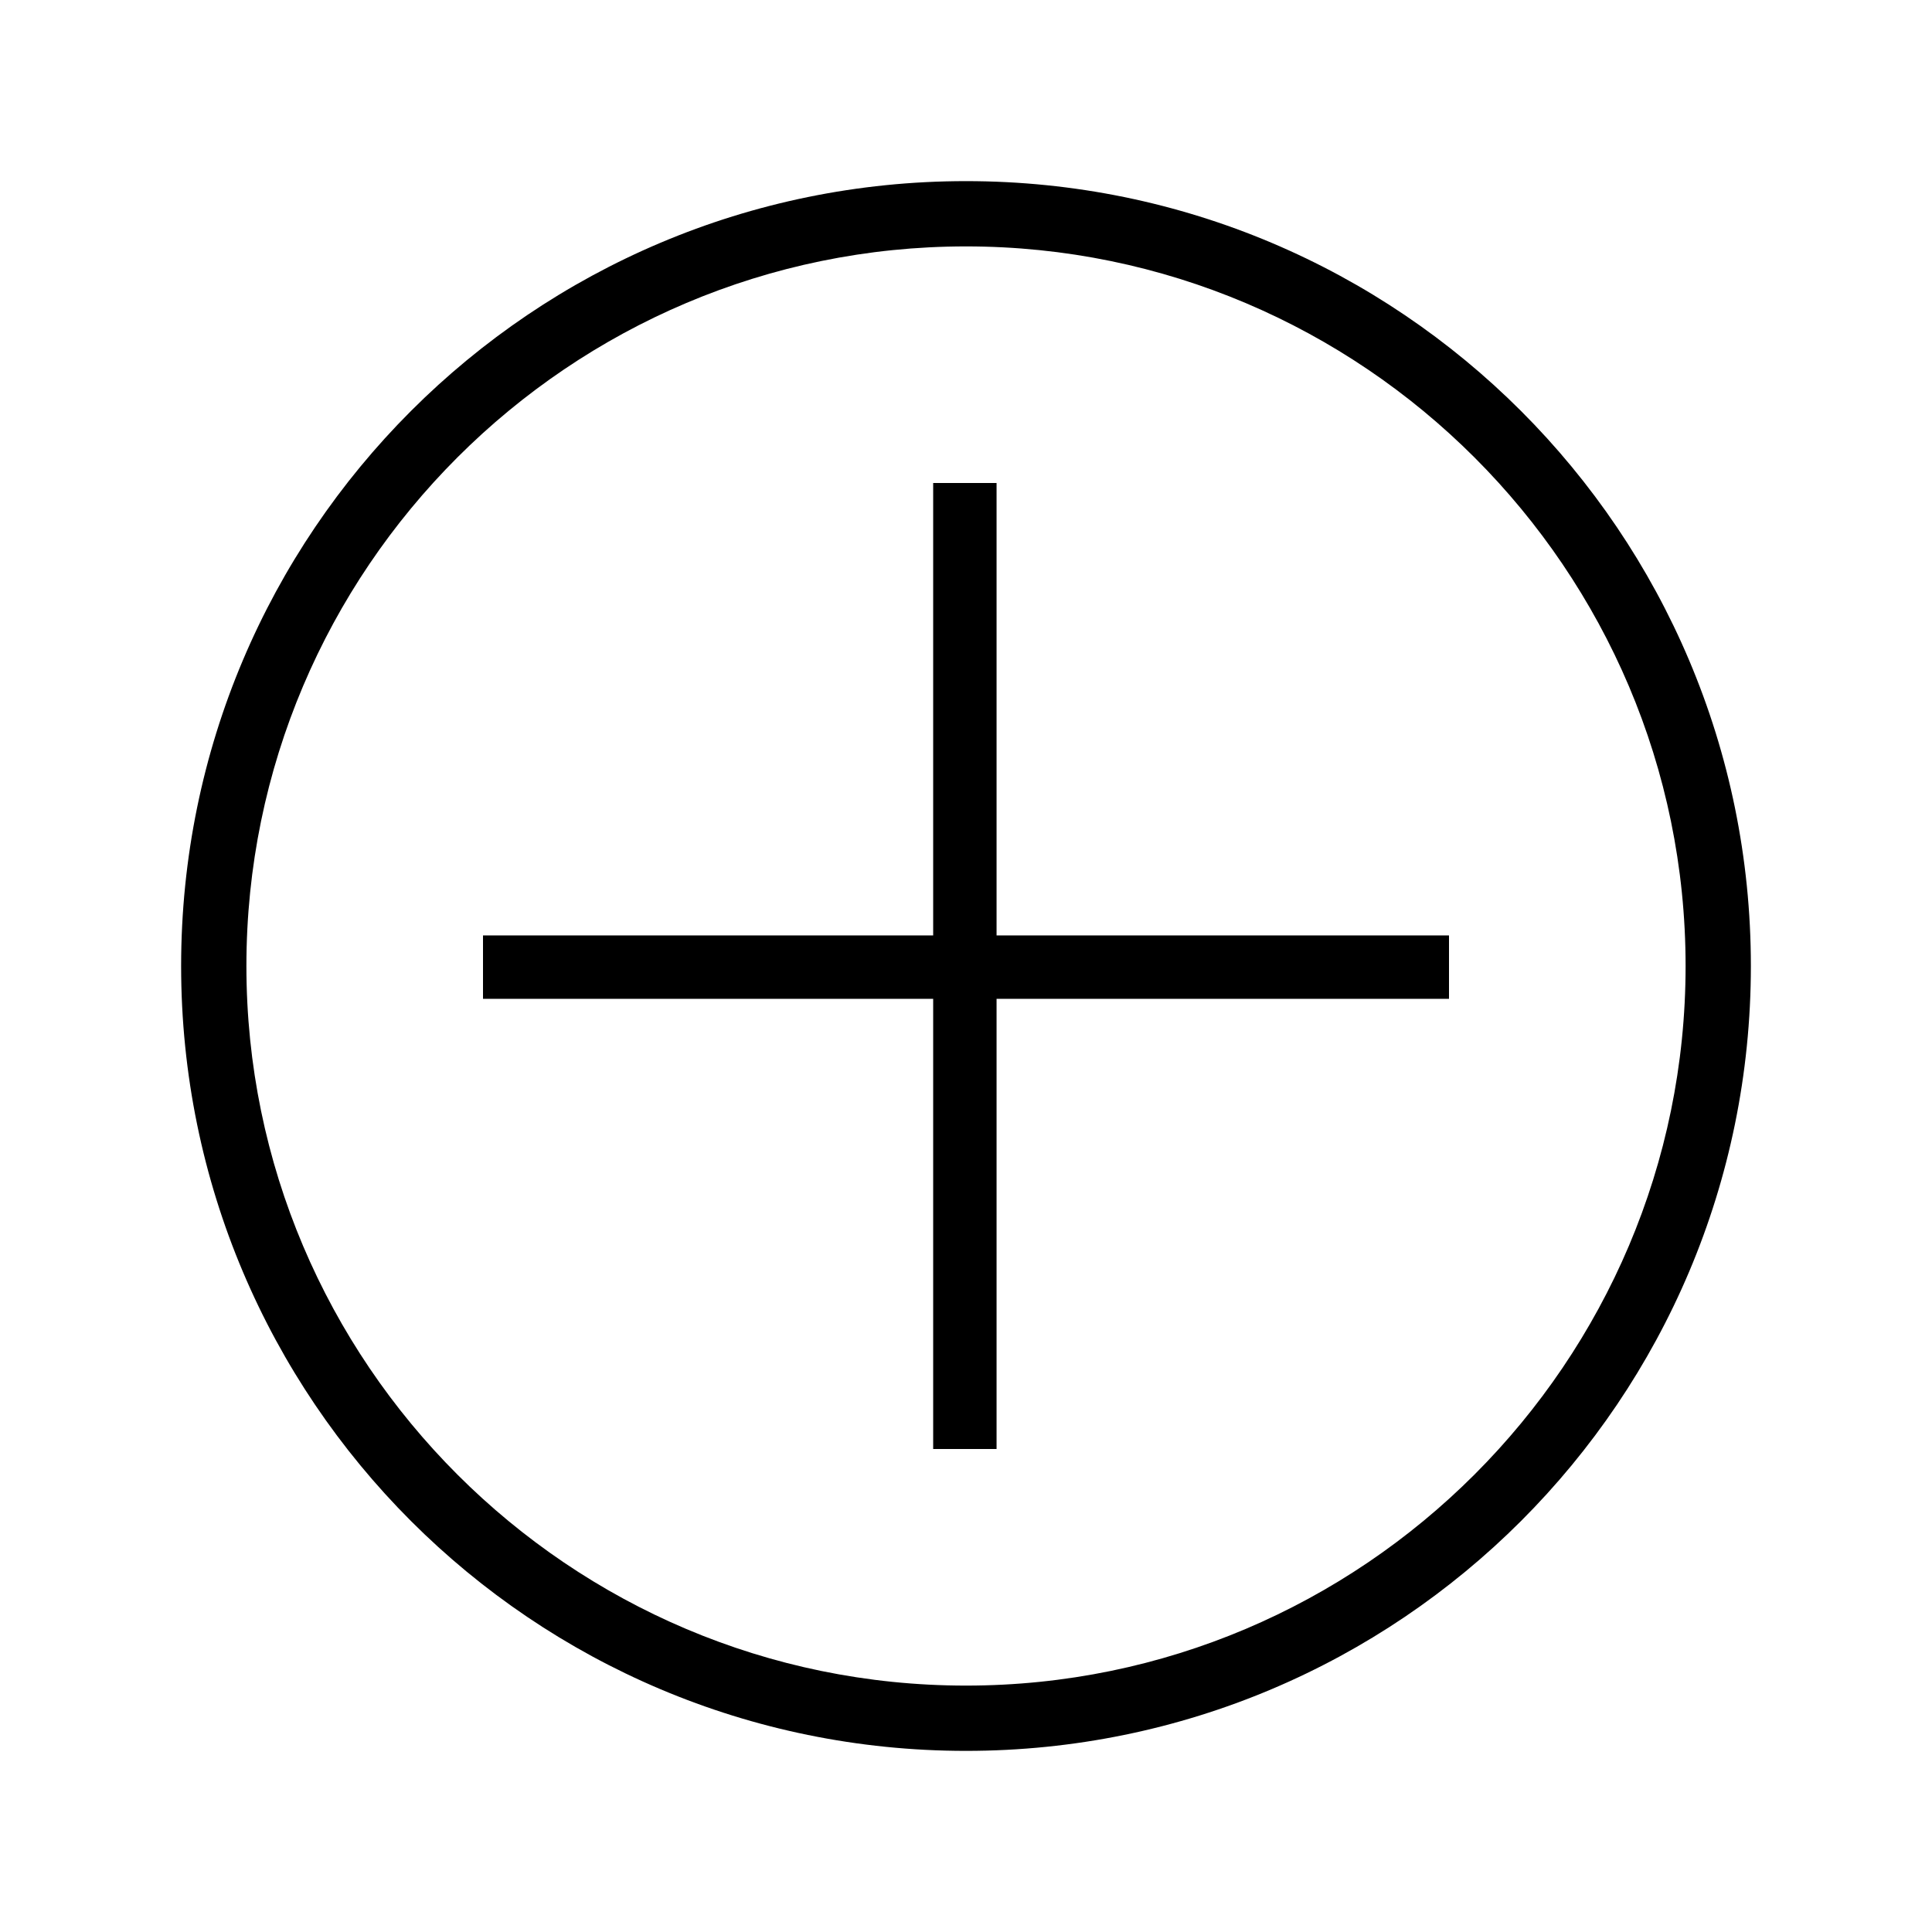
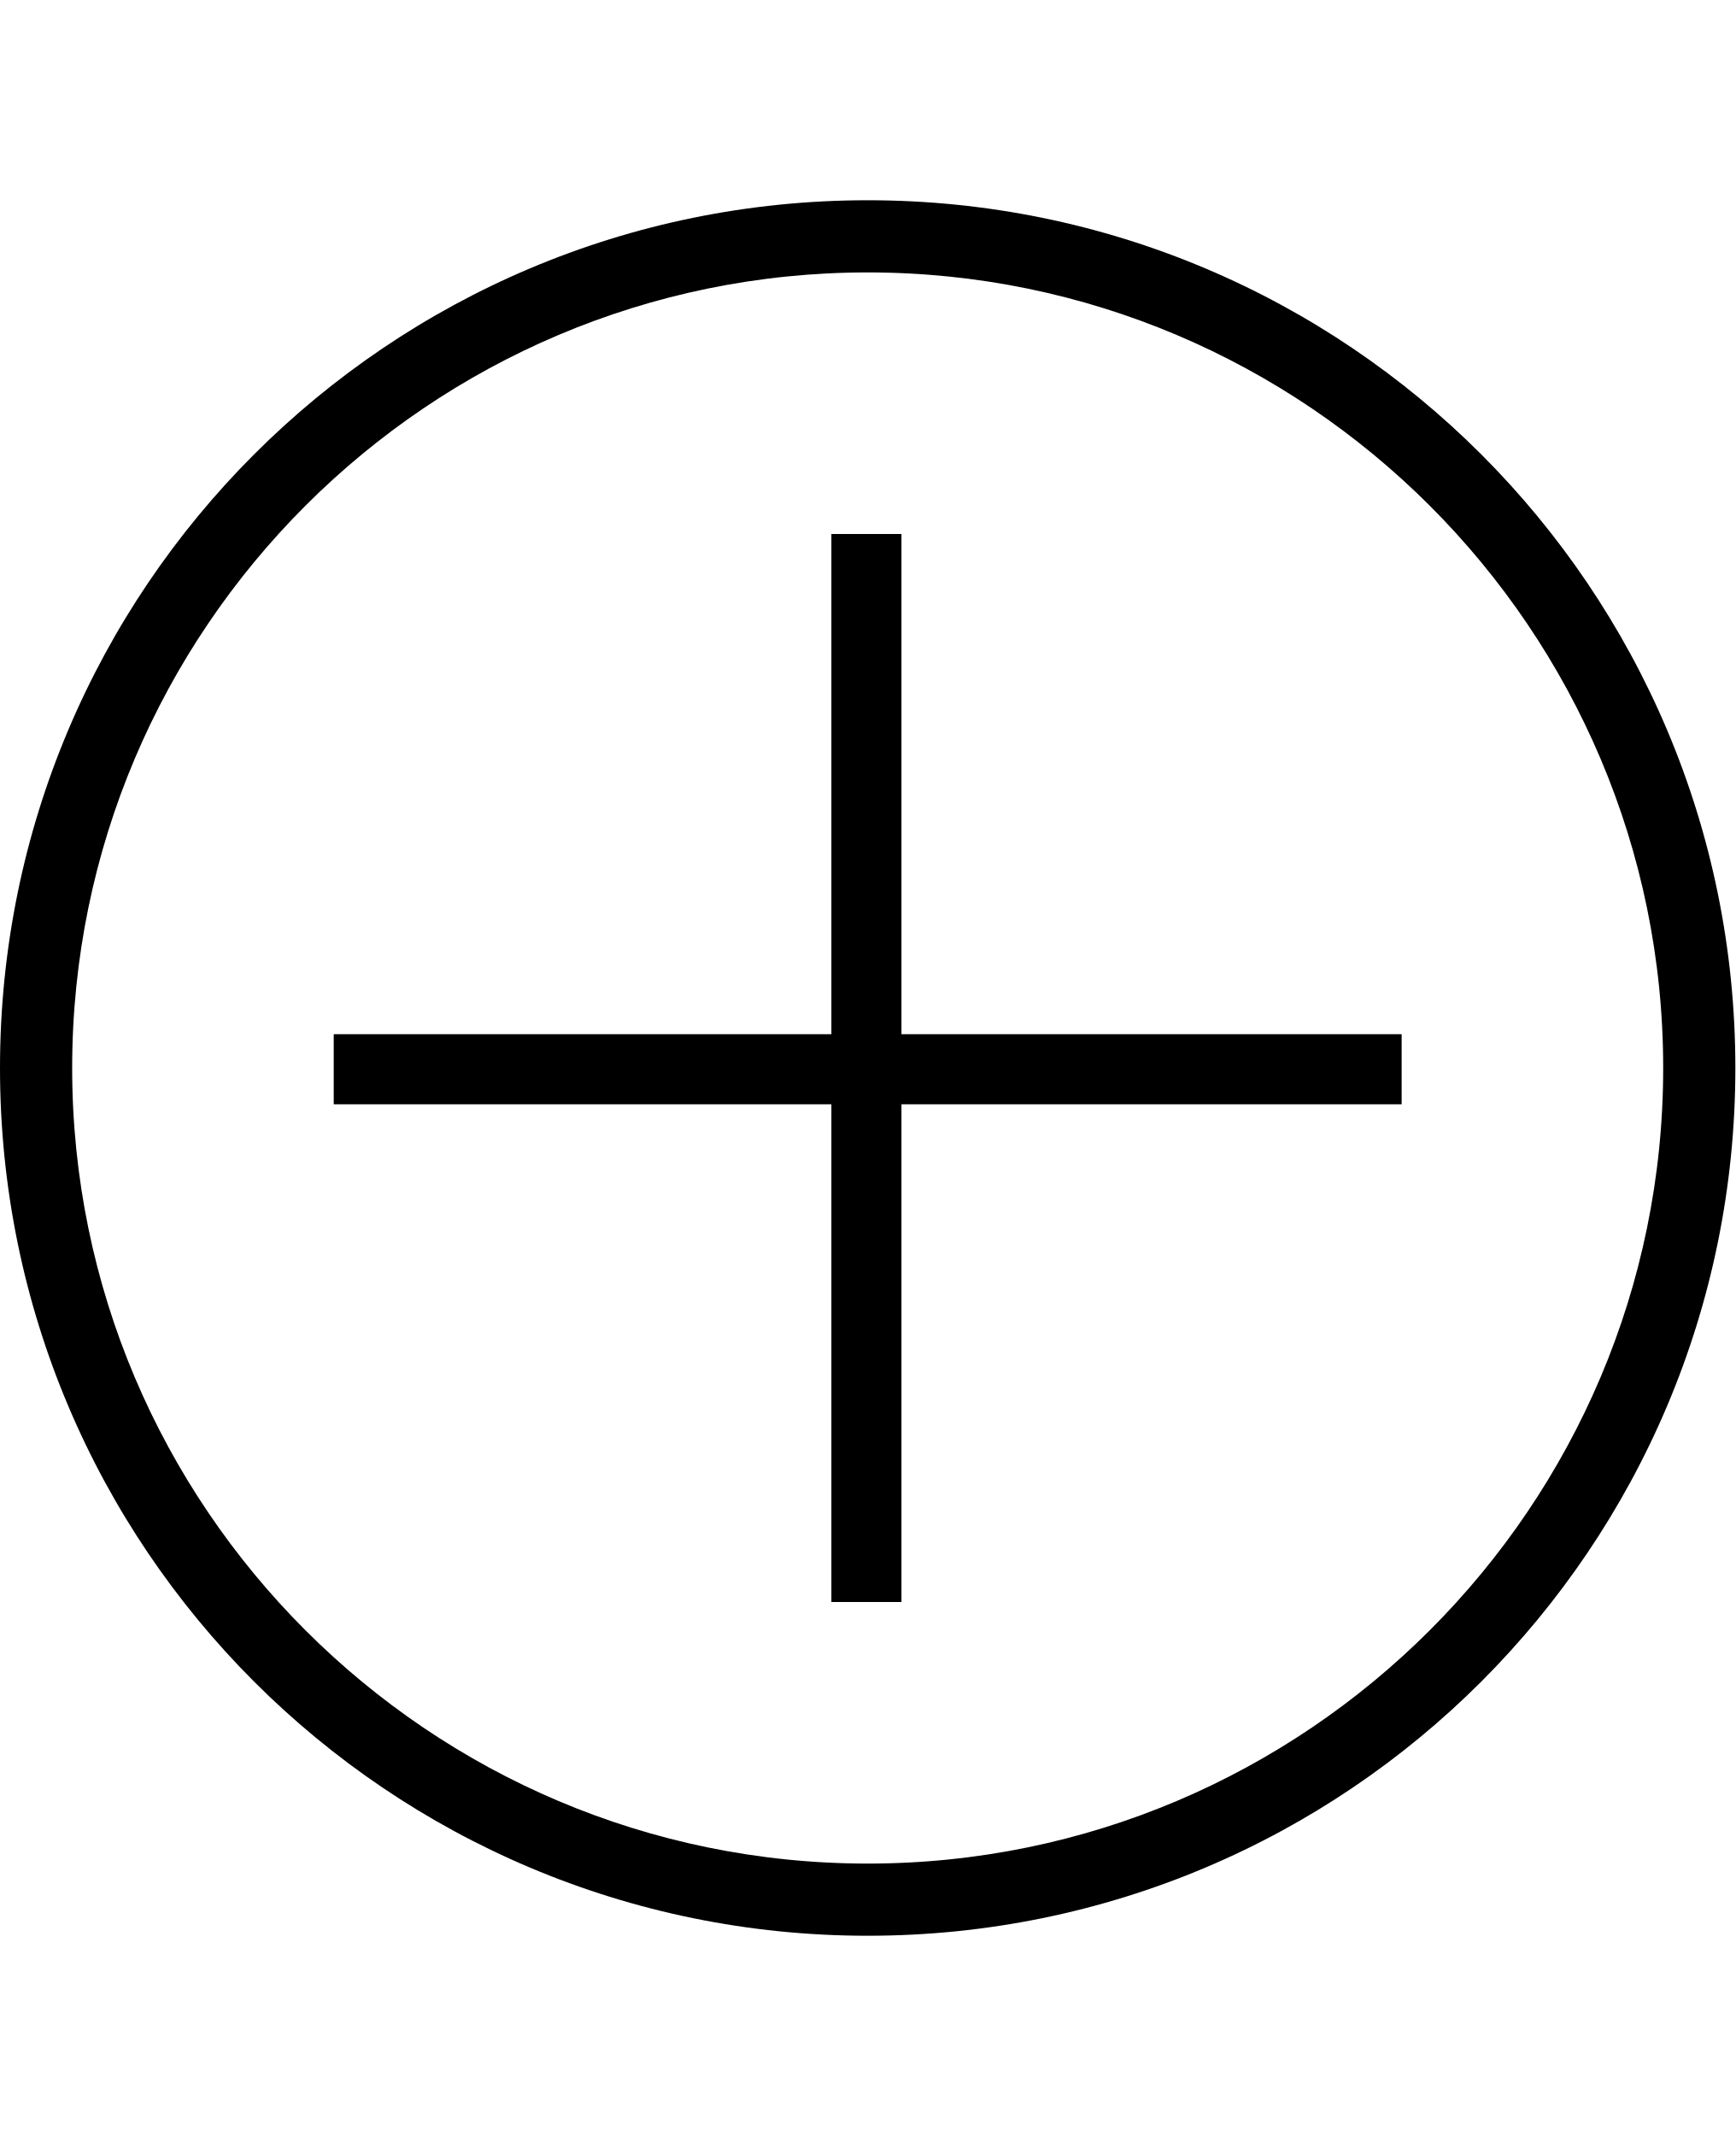
- <svg xmlns="http://www.w3.org/2000/svg" version="1.1" id="Layer_1" x="0px" y="0px" width="512px" height="512px" viewBox="0 0 512 512" style="enable-background:new 0 0 512 512;" xml:space="preserve">
+ <svg xmlns="http://www.w3.org/2000/svg" version="1.1" id="Layer_1" x="0px" y="0px" width="416px" height="512px" viewBox="48 0 416 512" enable-background="new 48 0 416 512" xml:space="preserve">
  <g>
    <g>
      <g>
-         <path d="M256,48C141.1,48,48,141.1,48,256s93.1,208,208,208c114.9,0,208-93.1,208-208S370.9,48,256,48z M256,446.7     c-105.1,0-190.7-85.5-190.7-190.7S150.9,65.3,256,65.3S446.7,150.9,446.7,256S361.1,446.7,256,446.7z" />
+         <path d="M256,48C141.1,48,48,141.1,48,256c0,114.9,93.1,208,208,208c114.9,0,208-93.1,208-208C464,141.1,370.9,48,256,48z      M256,446.7c-105.1,0-190.7-85.5-190.7-190.7S150.9,65.3,256,65.3c105.1,0,190.7,85.6,190.7,190.7     C446.7,361.1,361.1,446.7,256,446.7z" />
      </g>
    </g>
    <g>
      <polygon points="264.1,128 247.3,128 247.3,247.9 128,247.9 128,264.7 247.3,264.7 247.3,384 264.1,384 264.1,264.7 384,264.7     384,247.9 264.1,247.9   " />
    </g>
  </g>
</svg>
